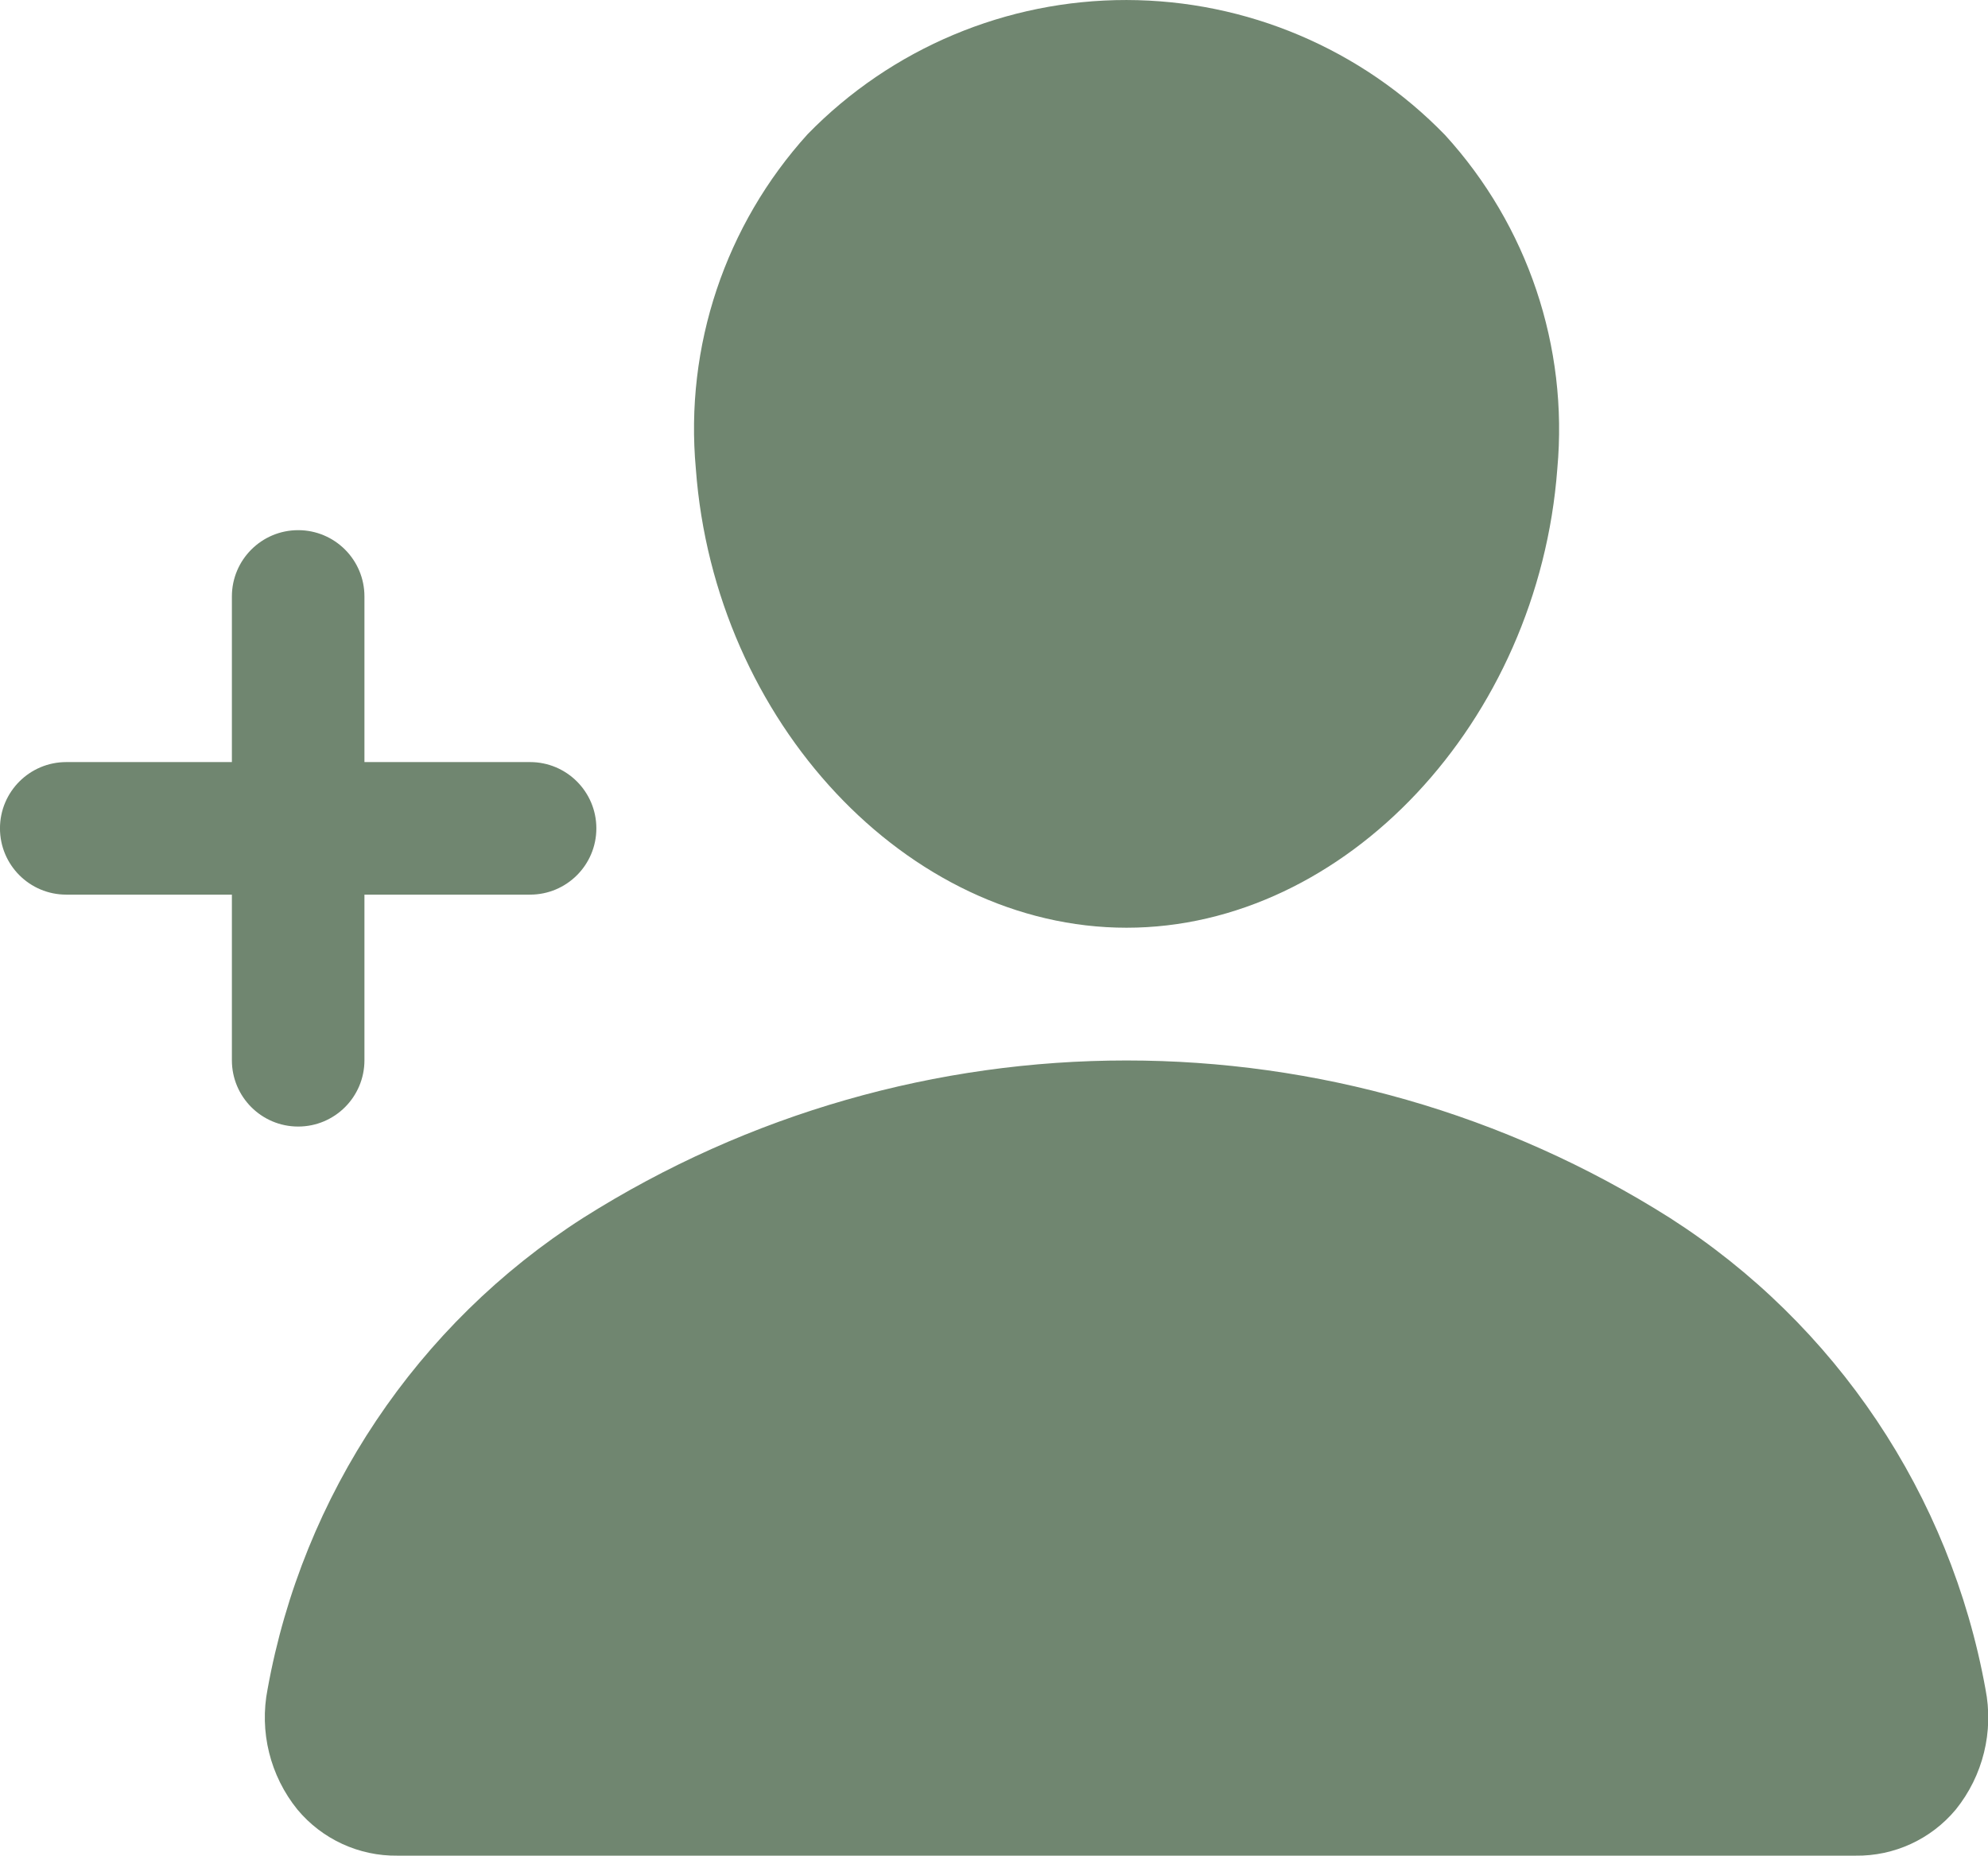
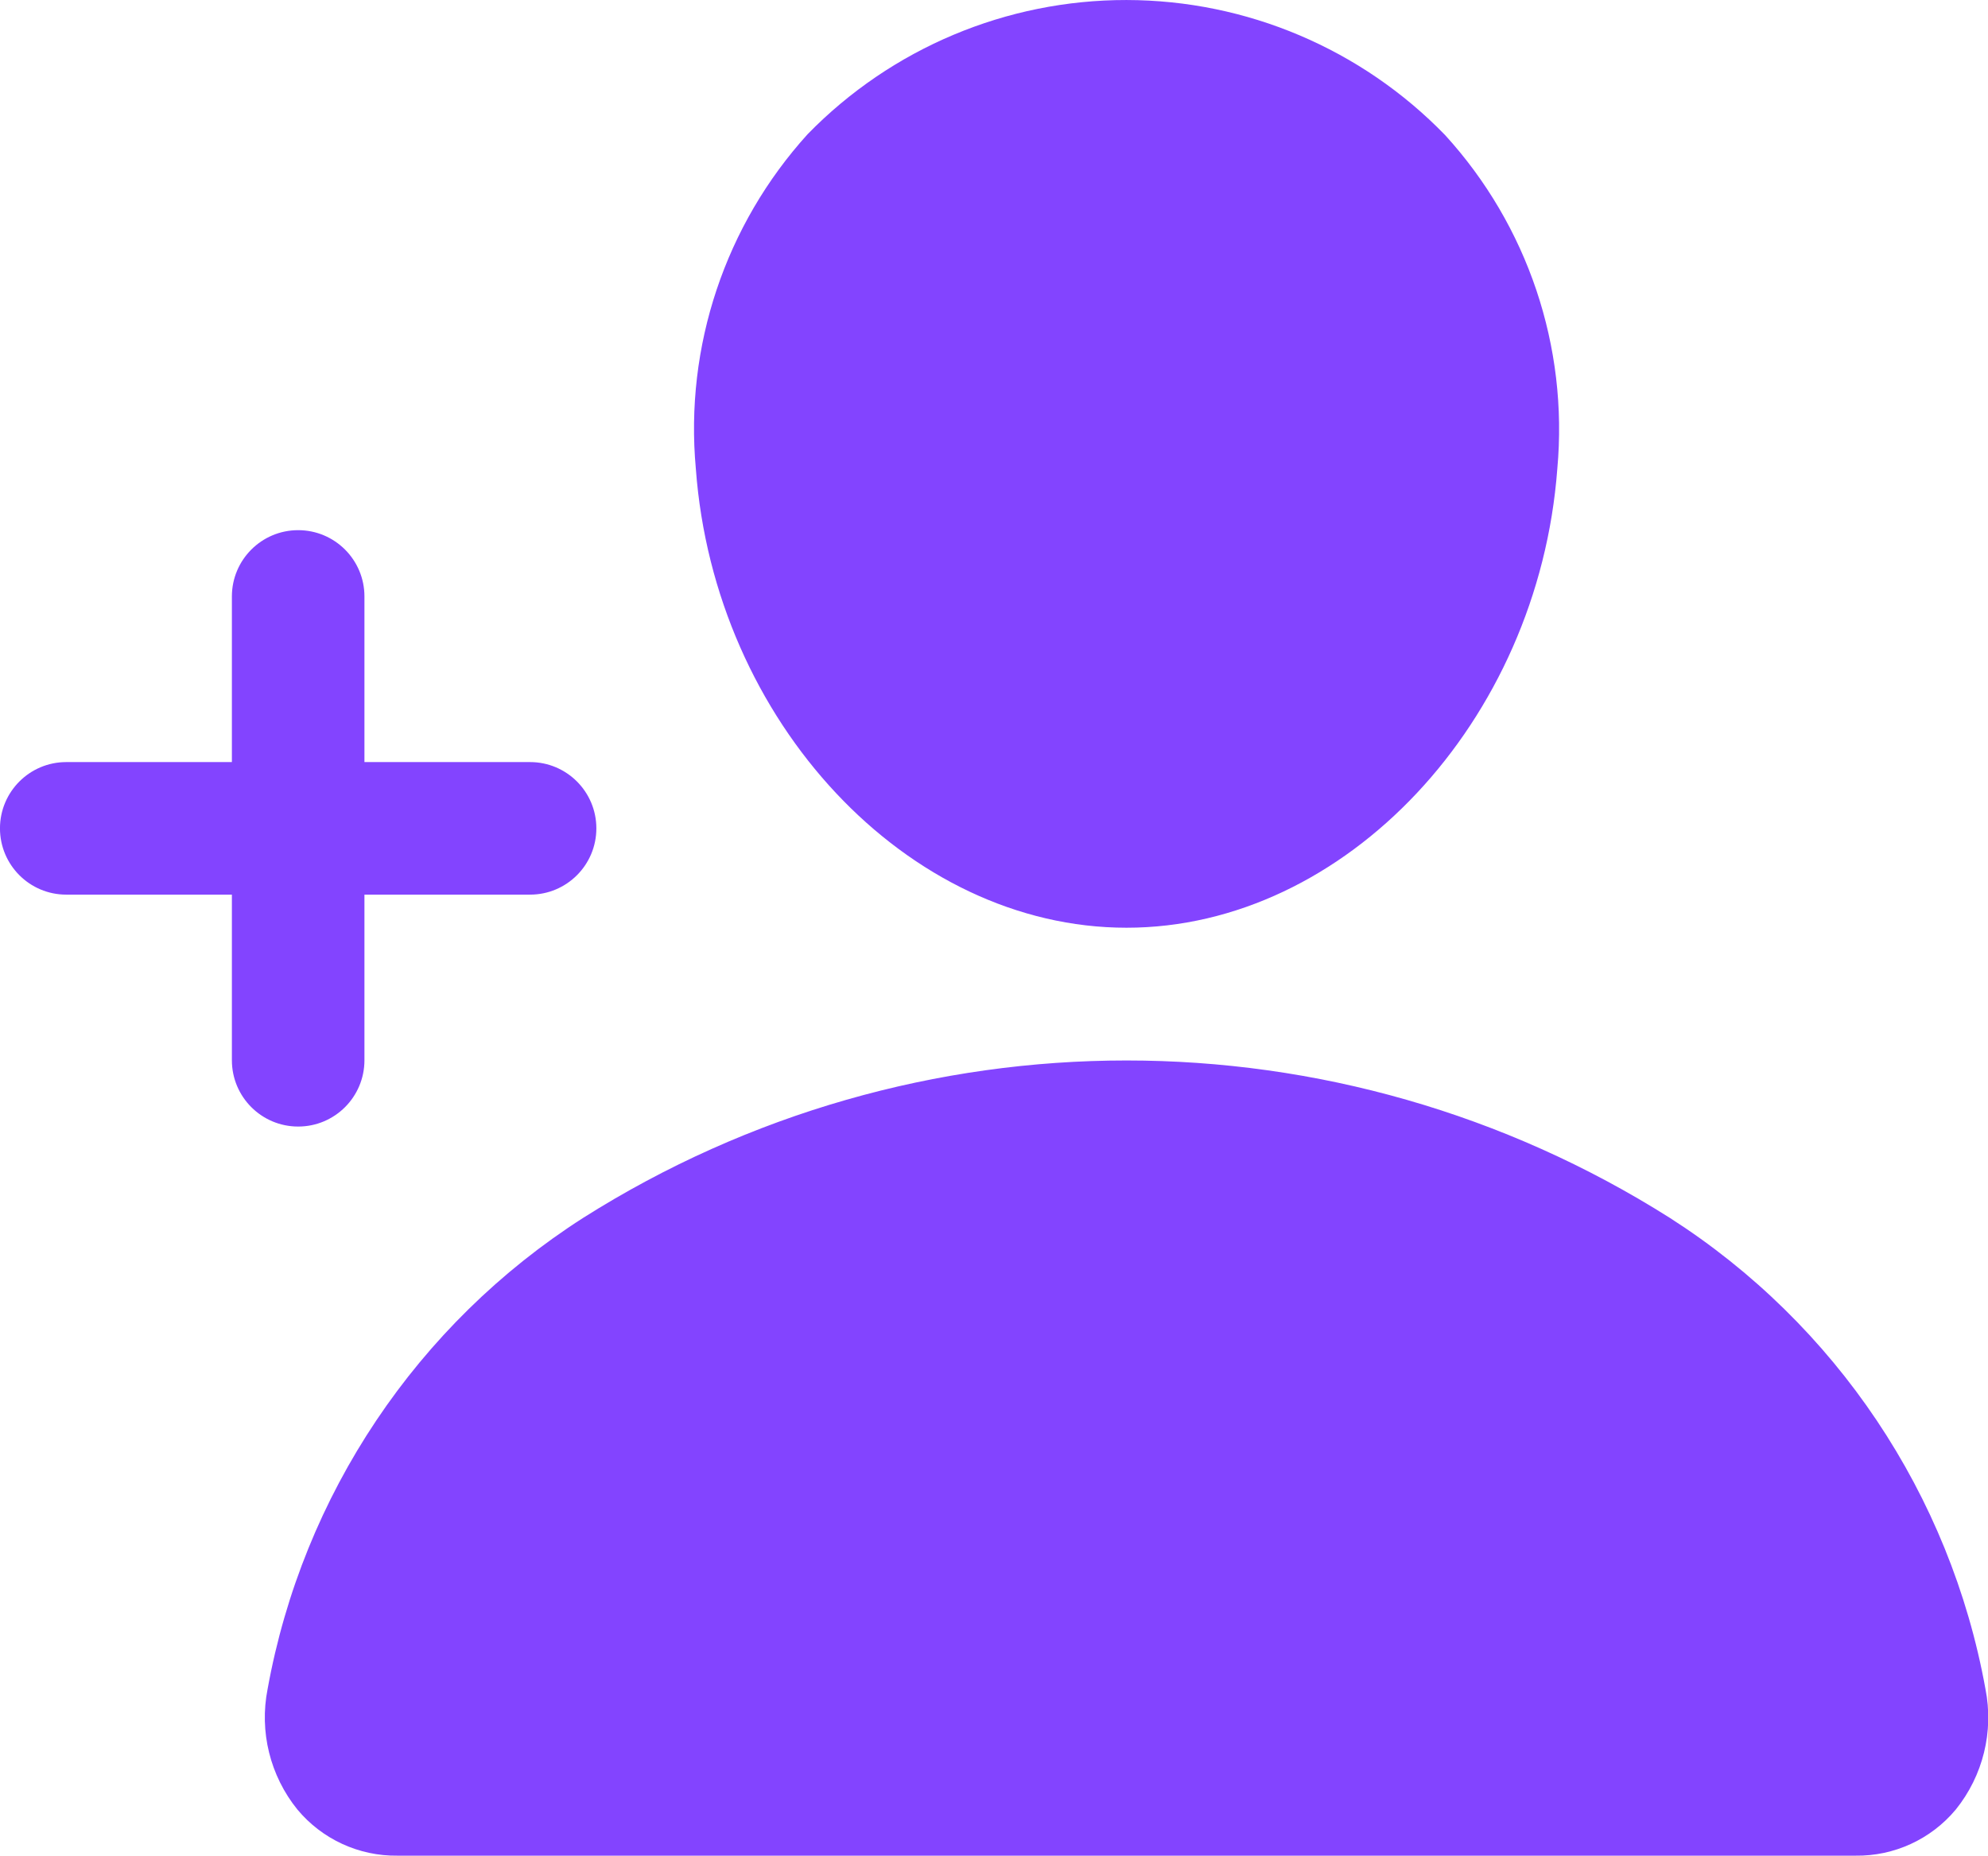
<svg xmlns="http://www.w3.org/2000/svg" width="37.841" height="35.318">
-   <g fill="#708670">
+   <g fill="#8344ff">
    <path d="M21.443 17.659c4.162 0 7.839-3.919 8.2-8.736a8.307 8.307 0 00-2.138-6.354 8.464 8.464 0 00-12.131-.016 8.348 8.348 0 00-2.129 6.368c.354 4.818 4.03 8.738 8.198 8.738zM37.792 32.146a13.5 13.5 0 00-6.007-8.964 19.348 19.348 0 00-20.685 0 13.5 13.5 0 00-6.006 8.967 2.787 2.787 0 00.567 2.295 2.439 2.439 0 001.907.878h27.75a2.439 2.439 0 001.909-.877 2.792 2.792 0 00.565-2.299zM6.937 20.182v-3.153h3.153a1.261 1.261 0 100-2.523H6.937v-3.153a1.261 1.261 0 10-2.523 0v3.153H1.261a1.261 1.261 0 100 2.523h3.153v3.153a1.261 1.261 0 102.523 0z" />
  </g>
</svg>
